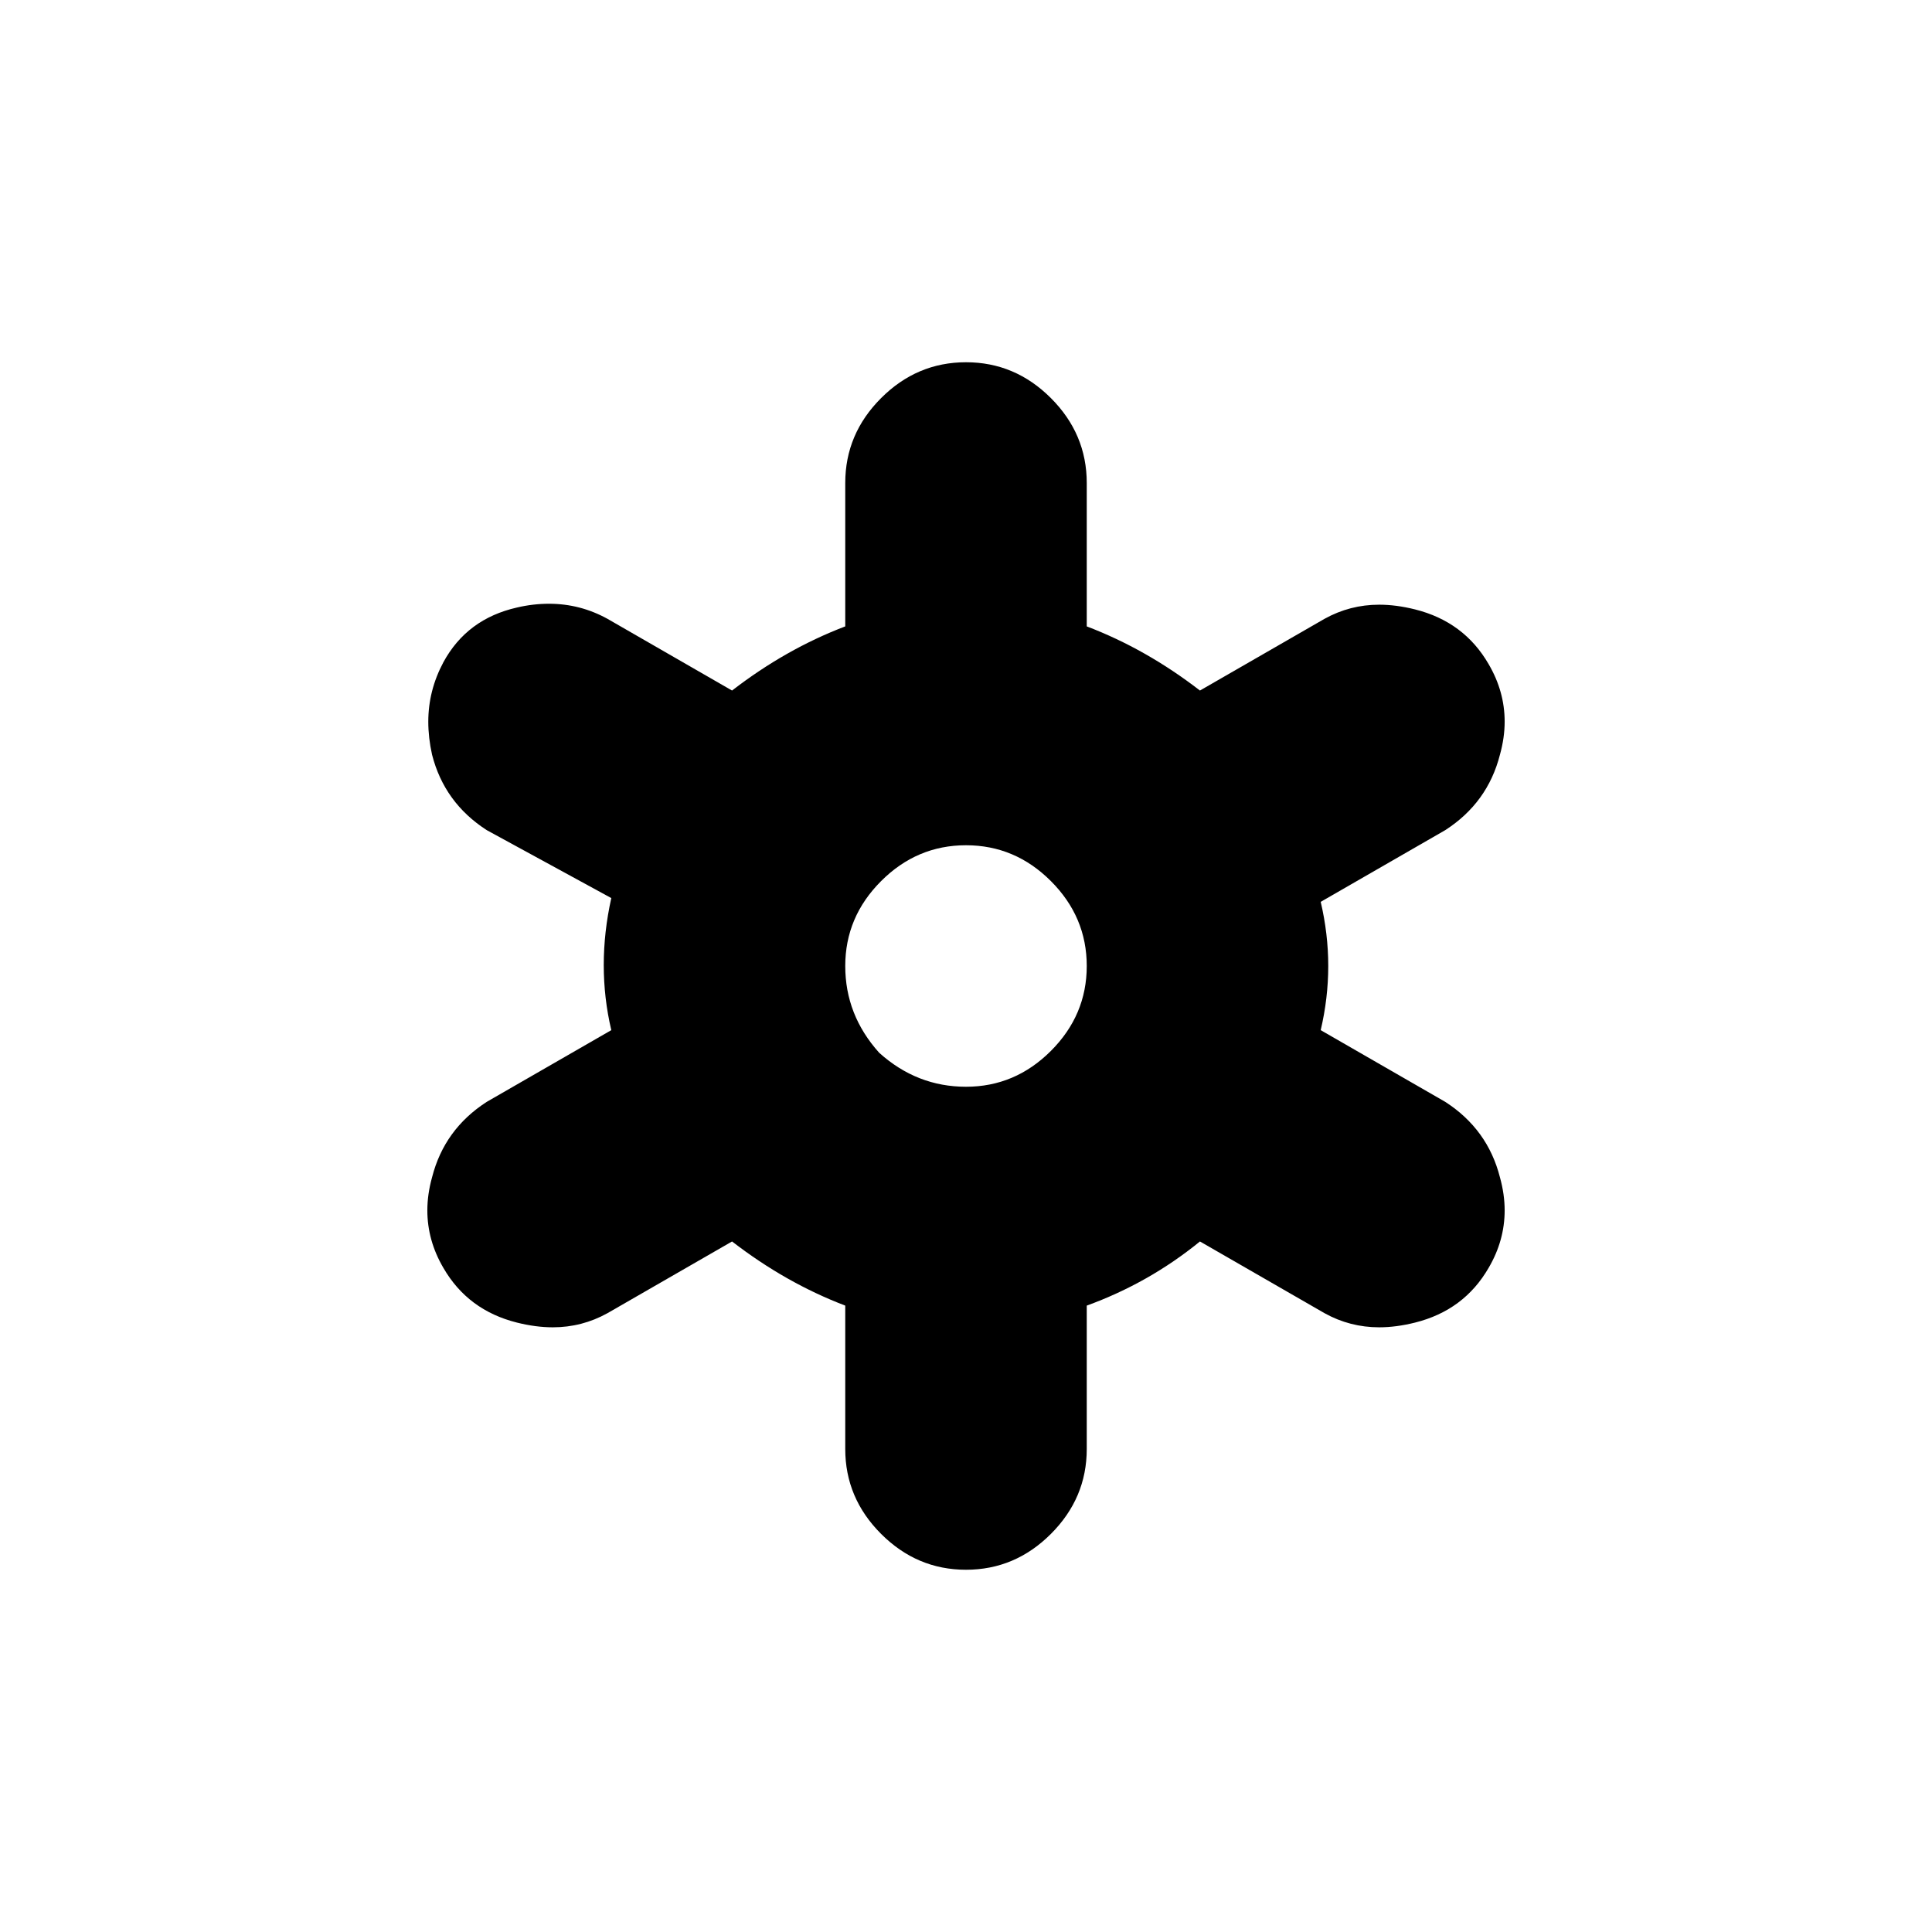
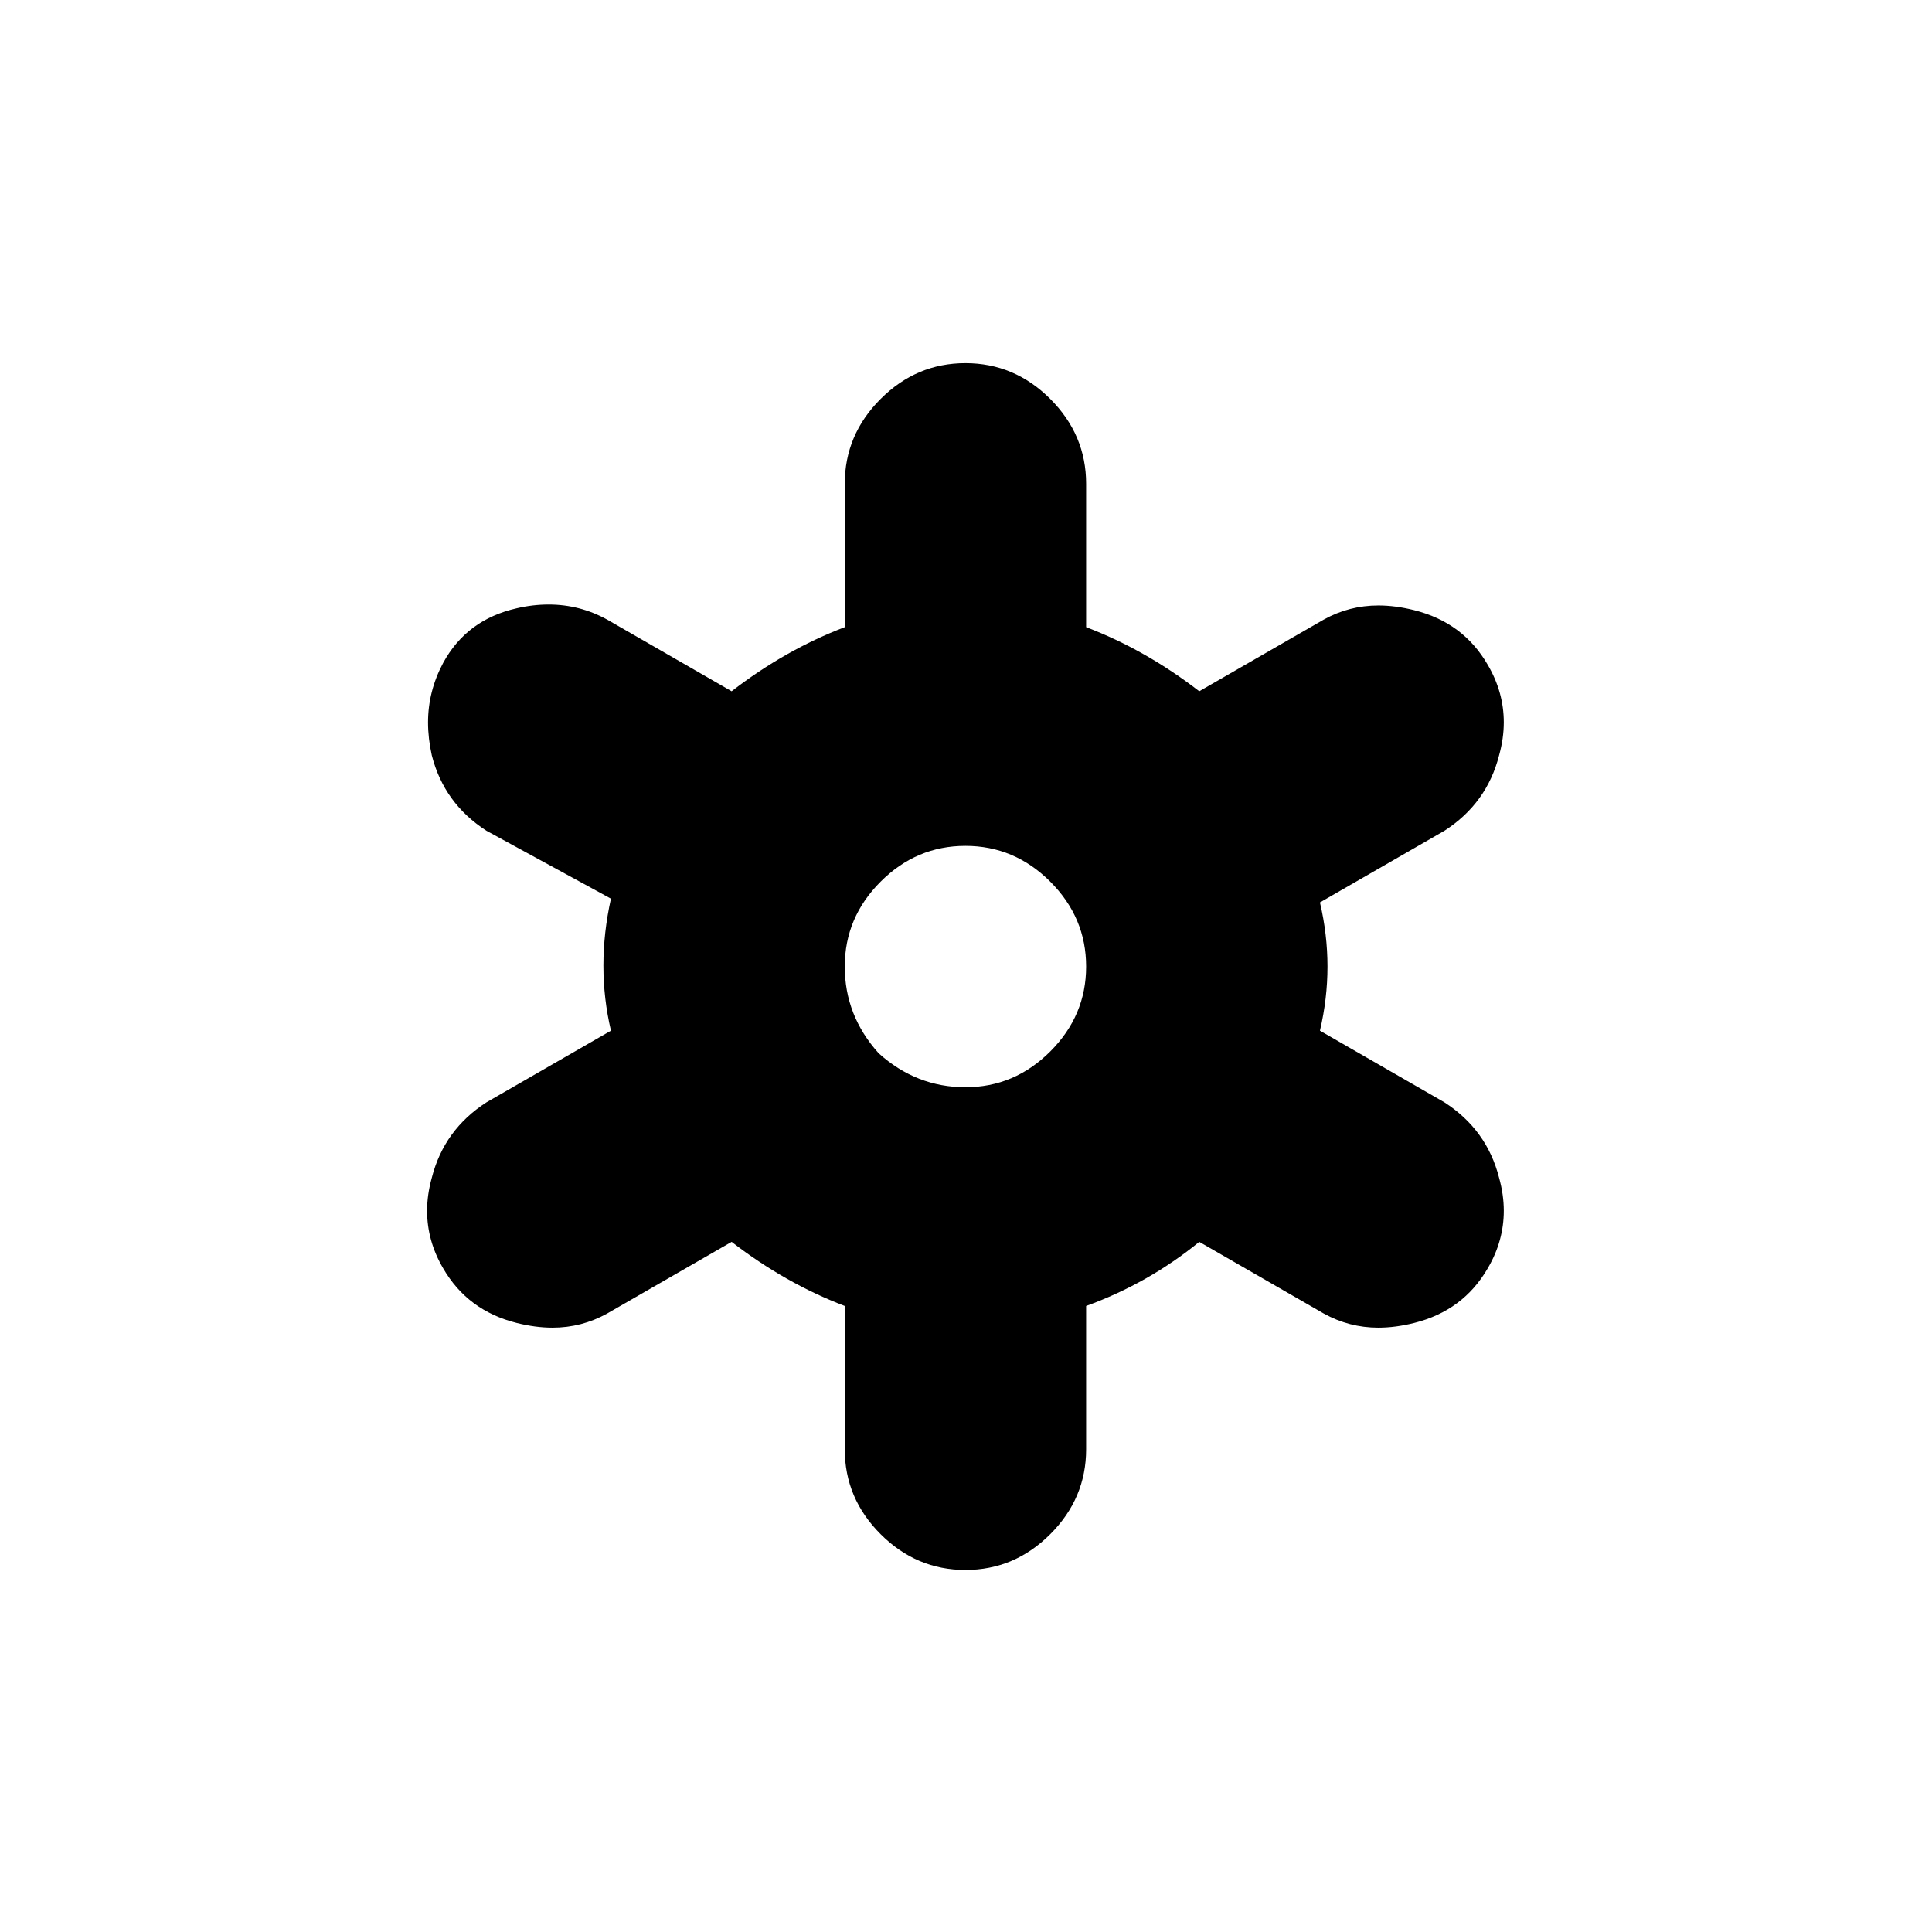
- <svg xmlns="http://www.w3.org/2000/svg" height="1000px" width="1000px">
-   <g>
-     <path d="M223.633 609.375c4.232 -16.602 13.672 -29.622 28.32 -39.063c0 0 64.453 -37.109 64.453 -37.109c-2.604 -11.068 -3.906 -22.298 -3.906 -33.691c0 -11.394 1.302 -22.949 3.906 -34.668c0 0 -64.453 -35.156 -64.453 -35.156c-14.648 -9.441 -24.088 -22.461 -28.32 -39.063c-1.302 -5.859 -1.953 -11.556 -1.953 -17.09c0 -10.742 2.604 -20.996 7.812 -30.762c8.138 -14.974 20.834 -24.414 38.086 -28.32c5.534 -1.302 11.068 -1.953 16.602 -1.953c10.742 0 20.833 2.604 30.273 7.813c0 0 64.453 37.109 64.453 37.109c18.555 -14.323 38.086 -25.391 58.594 -33.203c0 0 0 -74.219 0 -74.219c0 -16.927 6.185 -31.576 18.555 -43.945c12.37 -12.37 27.018 -18.555 43.945 -18.555c16.927 0 31.576 6.185 43.945 18.555c12.37 12.369 18.555 27.018 18.555 43.945c0 0 0 74.219 0 74.219c20.508 7.812 40.039 18.88 58.594 33.203c0 0 64.453 -37.109 64.453 -37.109c8.789 -4.883 18.229 -7.325 28.32 -7.325c5.86 0 12.045 0.814 18.555 2.442c16.927 4.231 29.622 13.672 38.086 28.32c5.534 9.44 8.301 19.368 8.301 29.785c0 5.534 -0.814 11.231 -2.442 17.09c-4.231 16.602 -13.672 29.622 -28.32 39.063c0 0 -64.453 37.109 -64.453 37.109c2.604 11.068 3.906 22.135 3.906 33.203c0 11.068 -1.302 22.135 -3.906 33.203c0 0 64.453 37.11 64.453 37.11c14.649 9.44 24.089 22.46 28.32 39.062c1.628 5.859 2.442 11.556 2.442 17.09c0 10.417 -2.767 20.345 -8.301 29.785c-8.464 14.648 -21.159 24.089 -38.086 28.32c-6.51 1.628 -12.695 2.442 -18.555 2.442c-10.091 0 -19.531 -2.442 -28.32 -7.324c0 0 -64.453 -37.11 -64.453 -37.11c-17.578 14.323 -37.109 25.391 -58.594 33.203c0 0 0 74.219 0 74.219c0 16.927 -6.185 31.576 -18.554 43.945c-12.37 12.37 -27.019 18.555 -43.946 18.555c-16.927 0 -31.575 -6.185 -43.945 -18.555c-12.37 -12.369 -18.555 -27.018 -18.555 -43.945c0 0 0 -74.219 0 -74.219c-20.508 -7.812 -40.039 -18.88 -58.594 -33.203c0 0 -64.453 37.11 -64.453 37.11c-8.789 4.882 -18.229 7.324 -28.32 7.324c-5.859 0 -12.044 -0.814 -18.555 -2.442c-16.927 -4.231 -29.622 -13.672 -38.086 -28.32c-5.533 -9.44 -8.3 -19.368 -8.3 -29.785c0 -5.534 0.813 -11.231 2.441 -17.09c0 0 0 0 0 0m213.867 -109.375c0 16.927 5.86 31.901 17.578 44.922c13.021 11.719 27.995 17.578 44.922 17.578c16.927 0 31.576 -6.185 43.946 -18.555c12.369 -12.369 18.554 -27.018 18.554 -43.945c0 -16.927 -6.185 -31.576 -18.554 -43.945c-12.37 -12.37 -27.019 -18.555 -43.946 -18.555c-16.927 0 -31.575 6.185 -43.945 18.555c-12.37 12.369 -18.555 27.018 -18.555 43.945c0 0 0 0 0 0" />
-   </g>
+ <svg xmlns="http://www.w3.org/2000/svg" height="1000" width="1000">
+   <path d="M223.504 609.6q6.344-24.888 28.304-39.04l64.416-37.088q-3.904-16.592-3.904-33.672t3.904-34.648l-64.416-35.136q-21.96-14.152-28.304-39.04-1.952-8.784-1.952-17.08 0-16.104 7.808-30.744 12.2-22.448 38.064-28.304 8.296-1.952 16.592-1.952 16.104 0 30.256 7.808l64.416 37.088q27.816-21.472 58.56-33.184v-74.176q0-25.376 18.544-43.92t43.92-18.544 43.92 18.544 18.544 43.92v74.176q30.744 11.712 58.56 33.184l64.416-37.088q13.176-7.32 28.304-7.32 8.784 0 18.544 2.44 25.376 6.344 38.064 28.304 8.296 14.152 8.296 29.768 0 8.296-2.44 17.08-6.344 24.888-28.304 39.04l-64.416 37.088q3.904 16.592 3.904 33.184t-3.904 33.184l64.416 37.088q21.96 14.152 28.304 39.04 2.44 8.784 2.44 17.08 0 15.616-8.296 29.768-12.688 21.96-38.064 28.304-9.76 2.44-18.544 2.44-15.128 0-28.304-7.32l-64.416-37.088q-26.352 21.472-58.56 33.184v74.176q0 25.376-18.544 43.92t-43.92 18.544-43.92-18.544-18.544-43.92v-74.176q-30.744-11.712-58.56-33.184l-64.416 37.088q-13.176 7.32-28.304 7.32-8.784 0-18.544-2.44-25.376-6.344-38.064-28.304-8.296-14.152-8.296-29.768 0-8.296 2.44-17.08zm213.744-109.312q0 25.376 17.568 44.896 19.52 17.568 44.896 17.568t43.92-18.544 18.544-43.92-18.544-43.92-43.92-18.544-43.92 18.544-18.544 43.92z" />
</svg>
